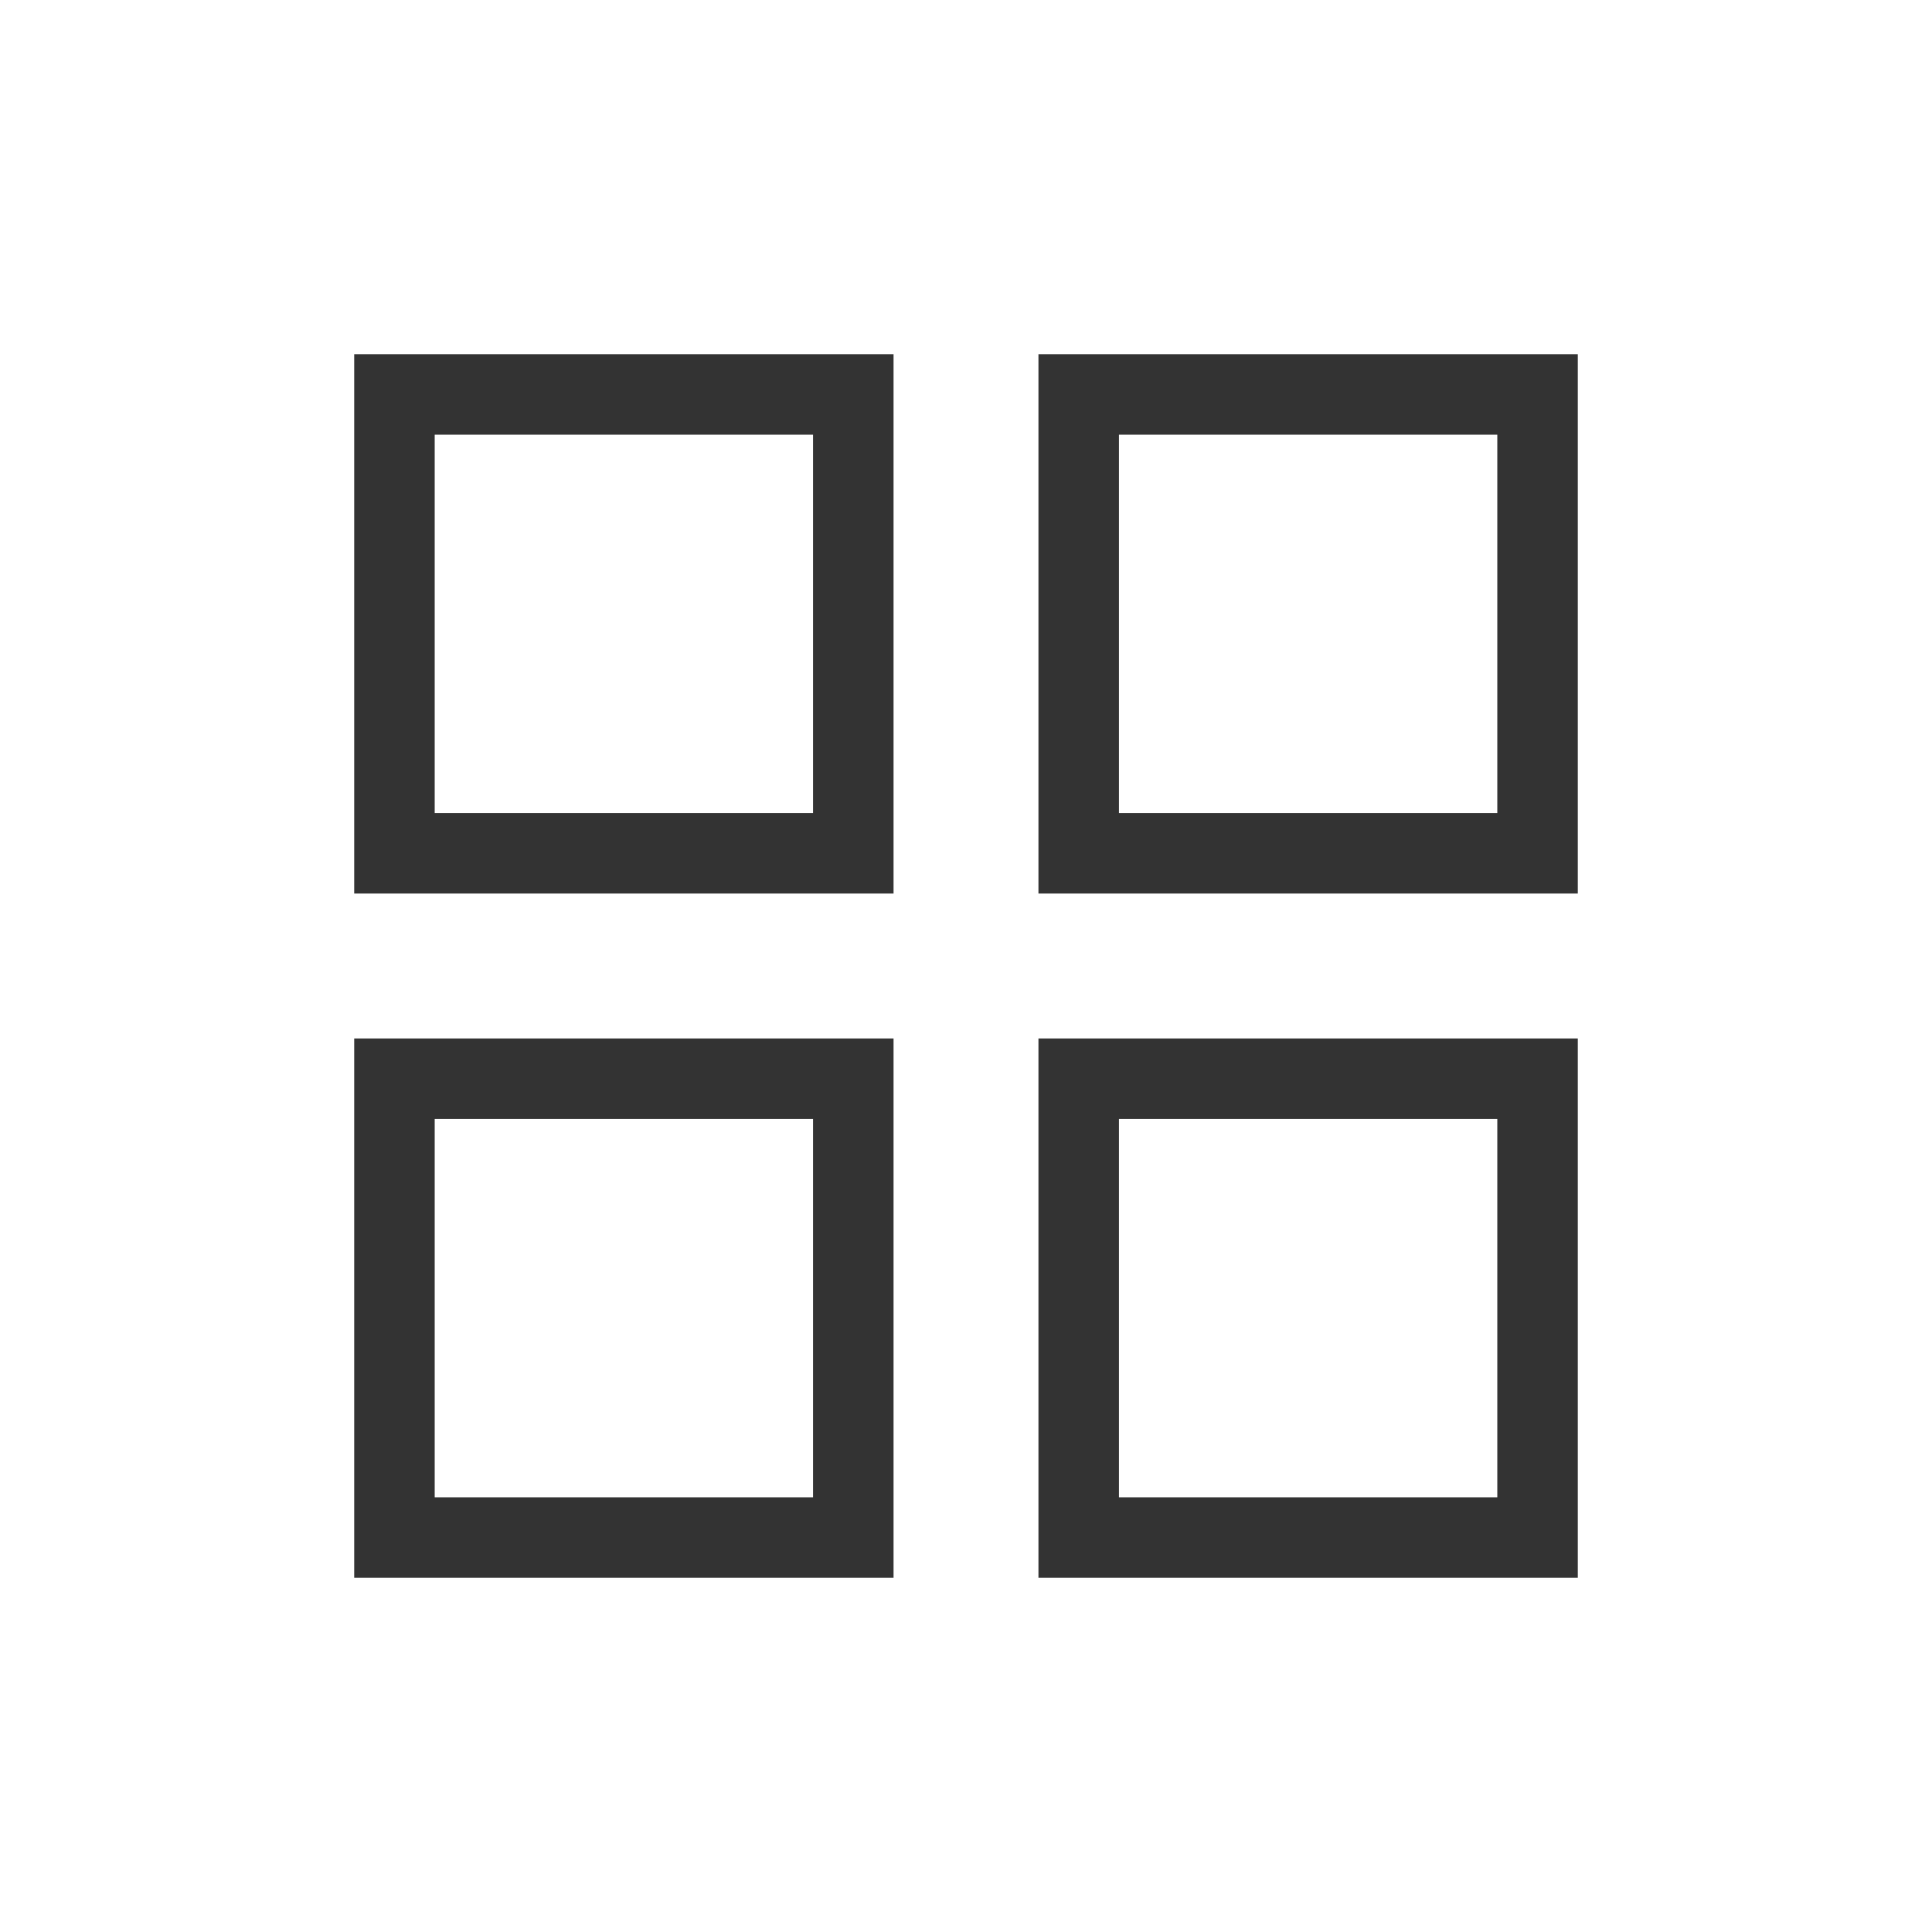
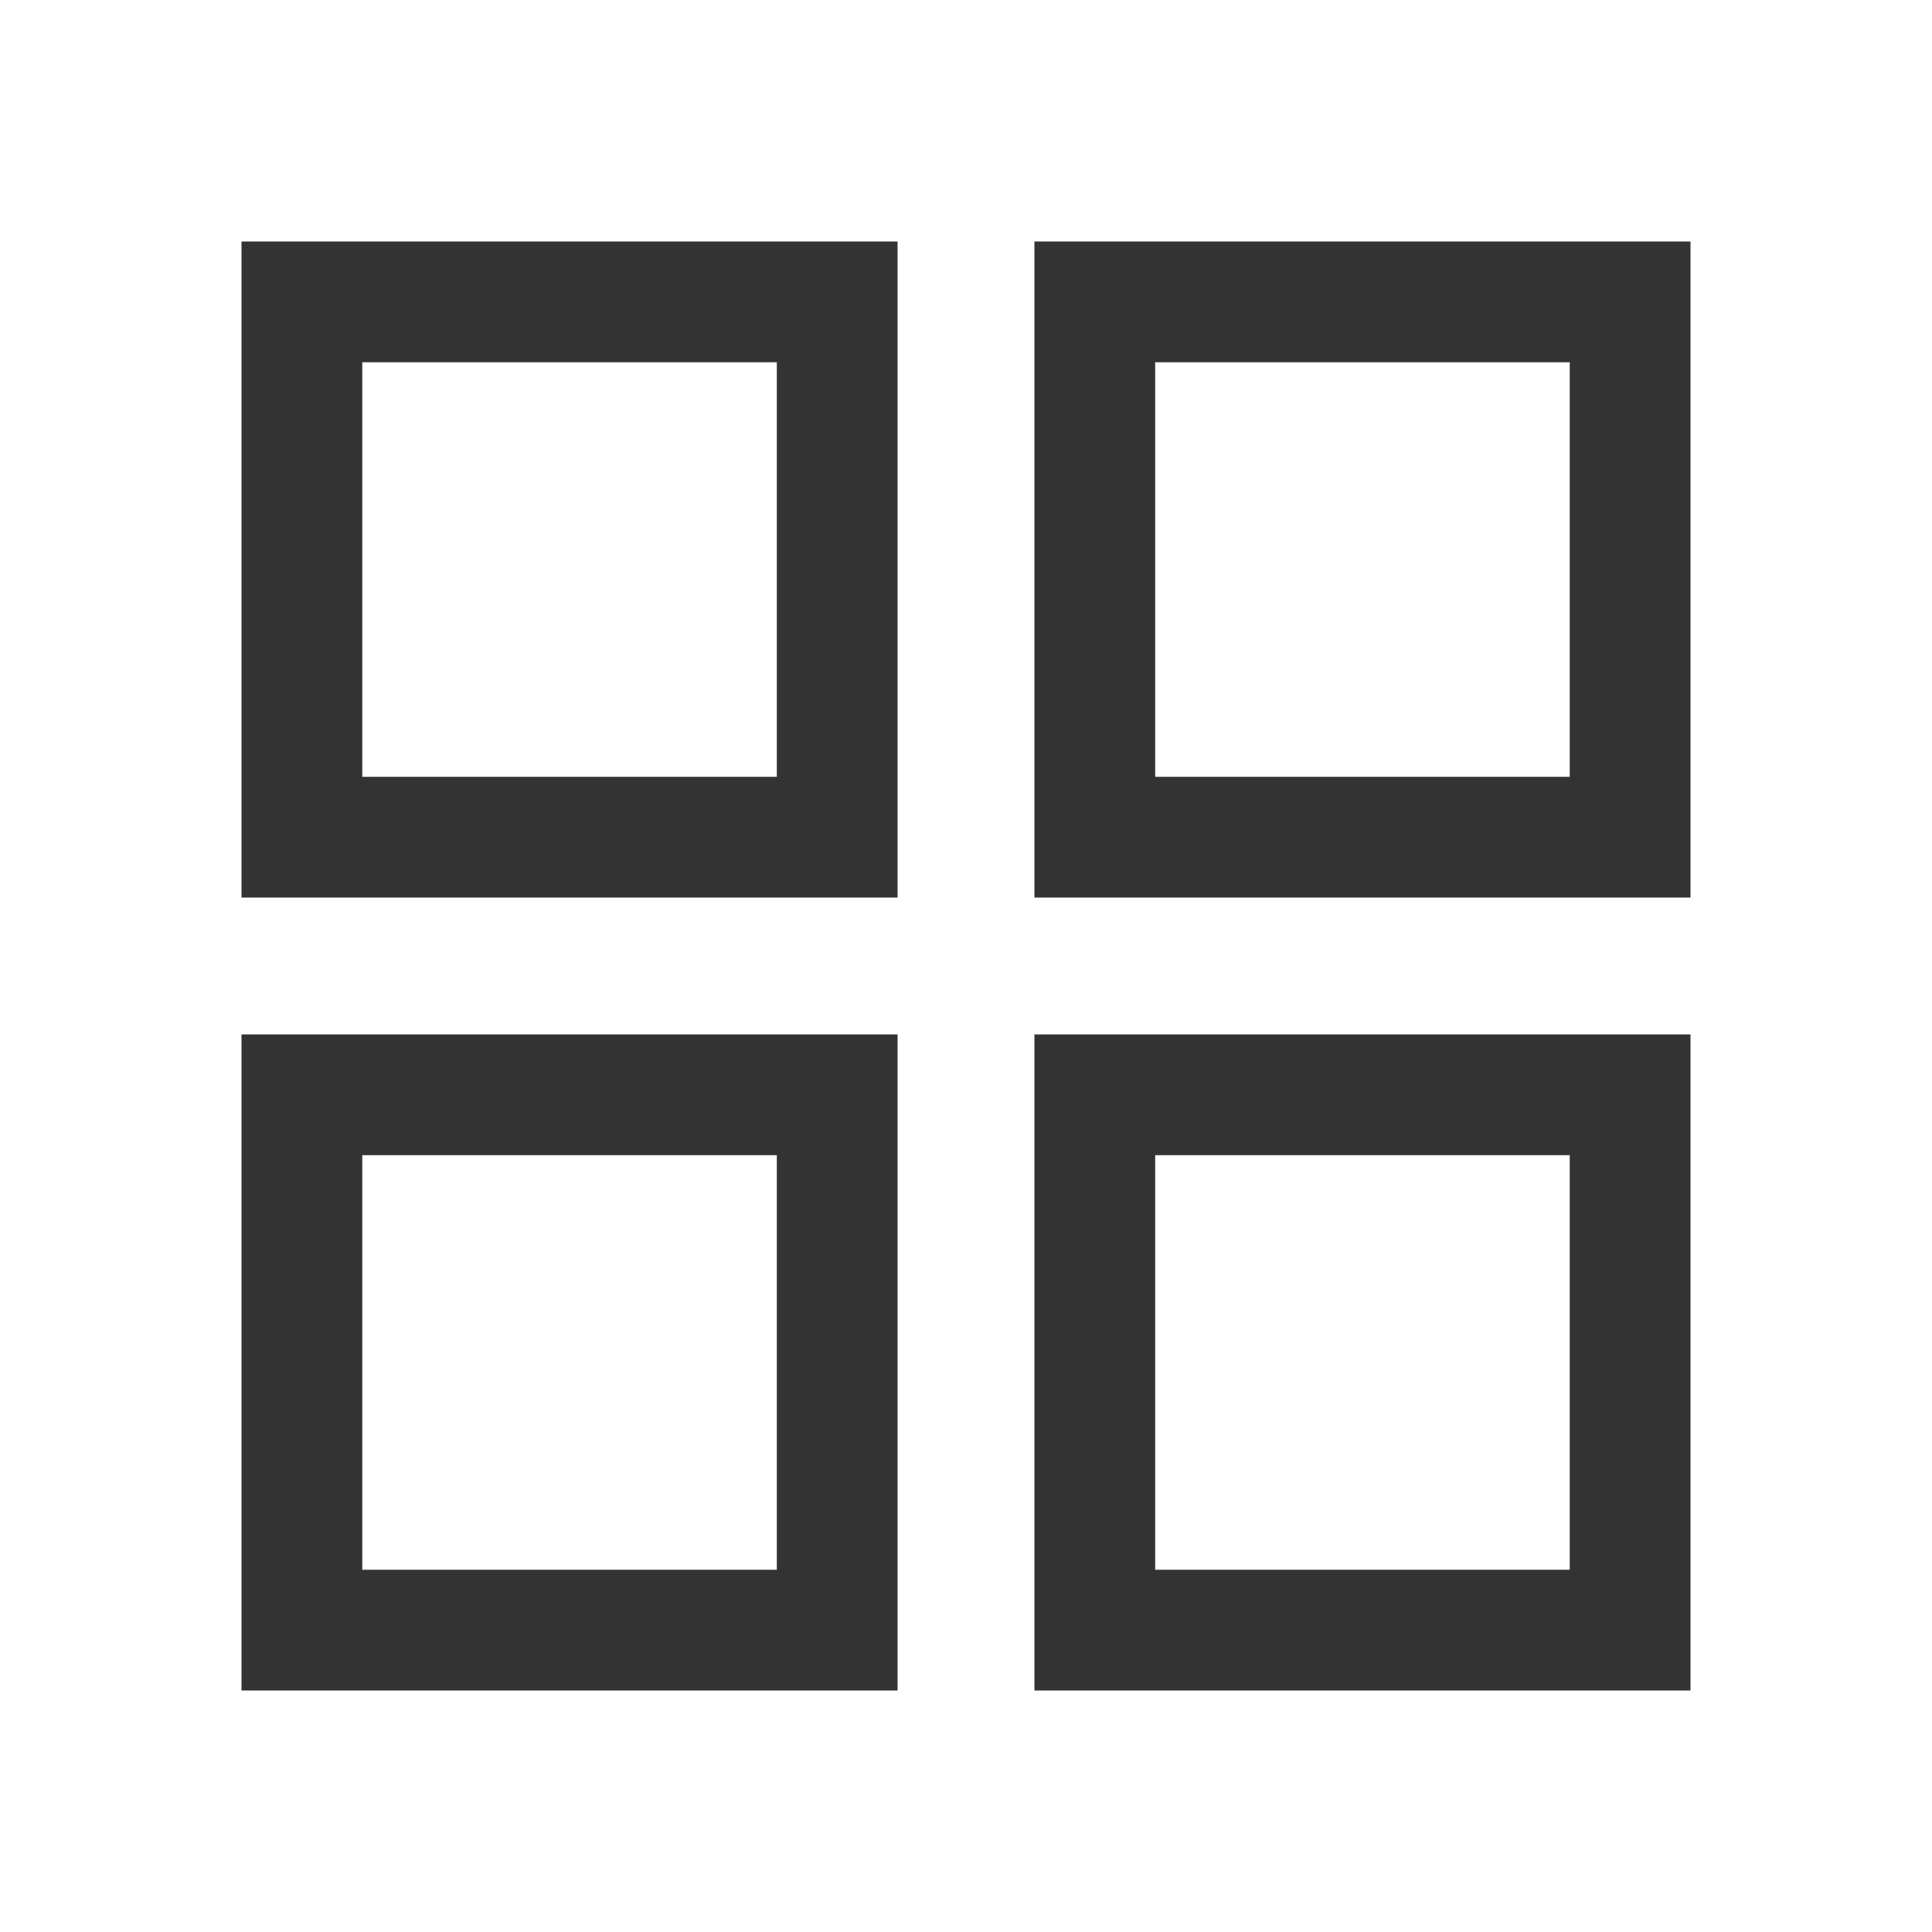
<svg xmlns="http://www.w3.org/2000/svg" version="1.1" id="Layer_1" x="0px" y="0px" viewBox="0 0 48 48" style="enable-background:new 0 0 48 48;" xml:space="preserve">
  <style type="text/css">
- 	.st0{fill:none;stroke:#333333;stroke-width:2;stroke-miterlimit:10;}
+ 	.st0{fill:none;stroke:#333333;stroke-width:3;stroke-miterlimit:10;}
</style>
  <g>
-     <rect x="9.8" y="9.8" class="st0" width="11.4" height="11.4" />
-     <rect x="26.8" y="9.8" class="st0" width="11.4" height="11.4" />
-     <rect x="9.8" y="26.8" class="st0" width="11.4" height="11.4" />
-     <rect x="26.8" y="26.8" class="st0" width="11.4" height="11.4" />
+     <rect x="7.5" y="7.5" class="st0" width="13.3" height="13.3" />
+     <rect x="27.2" y="7.5" class="st0" width="13.3" height="13.3" />
+     <rect x="7.5" y="27.2" class="st0" width="13.3" height="13.3" />
+     <rect x="27.2" y="27.2" class="st0" width="13.3" height="13.3" />
  </g>
</svg>
